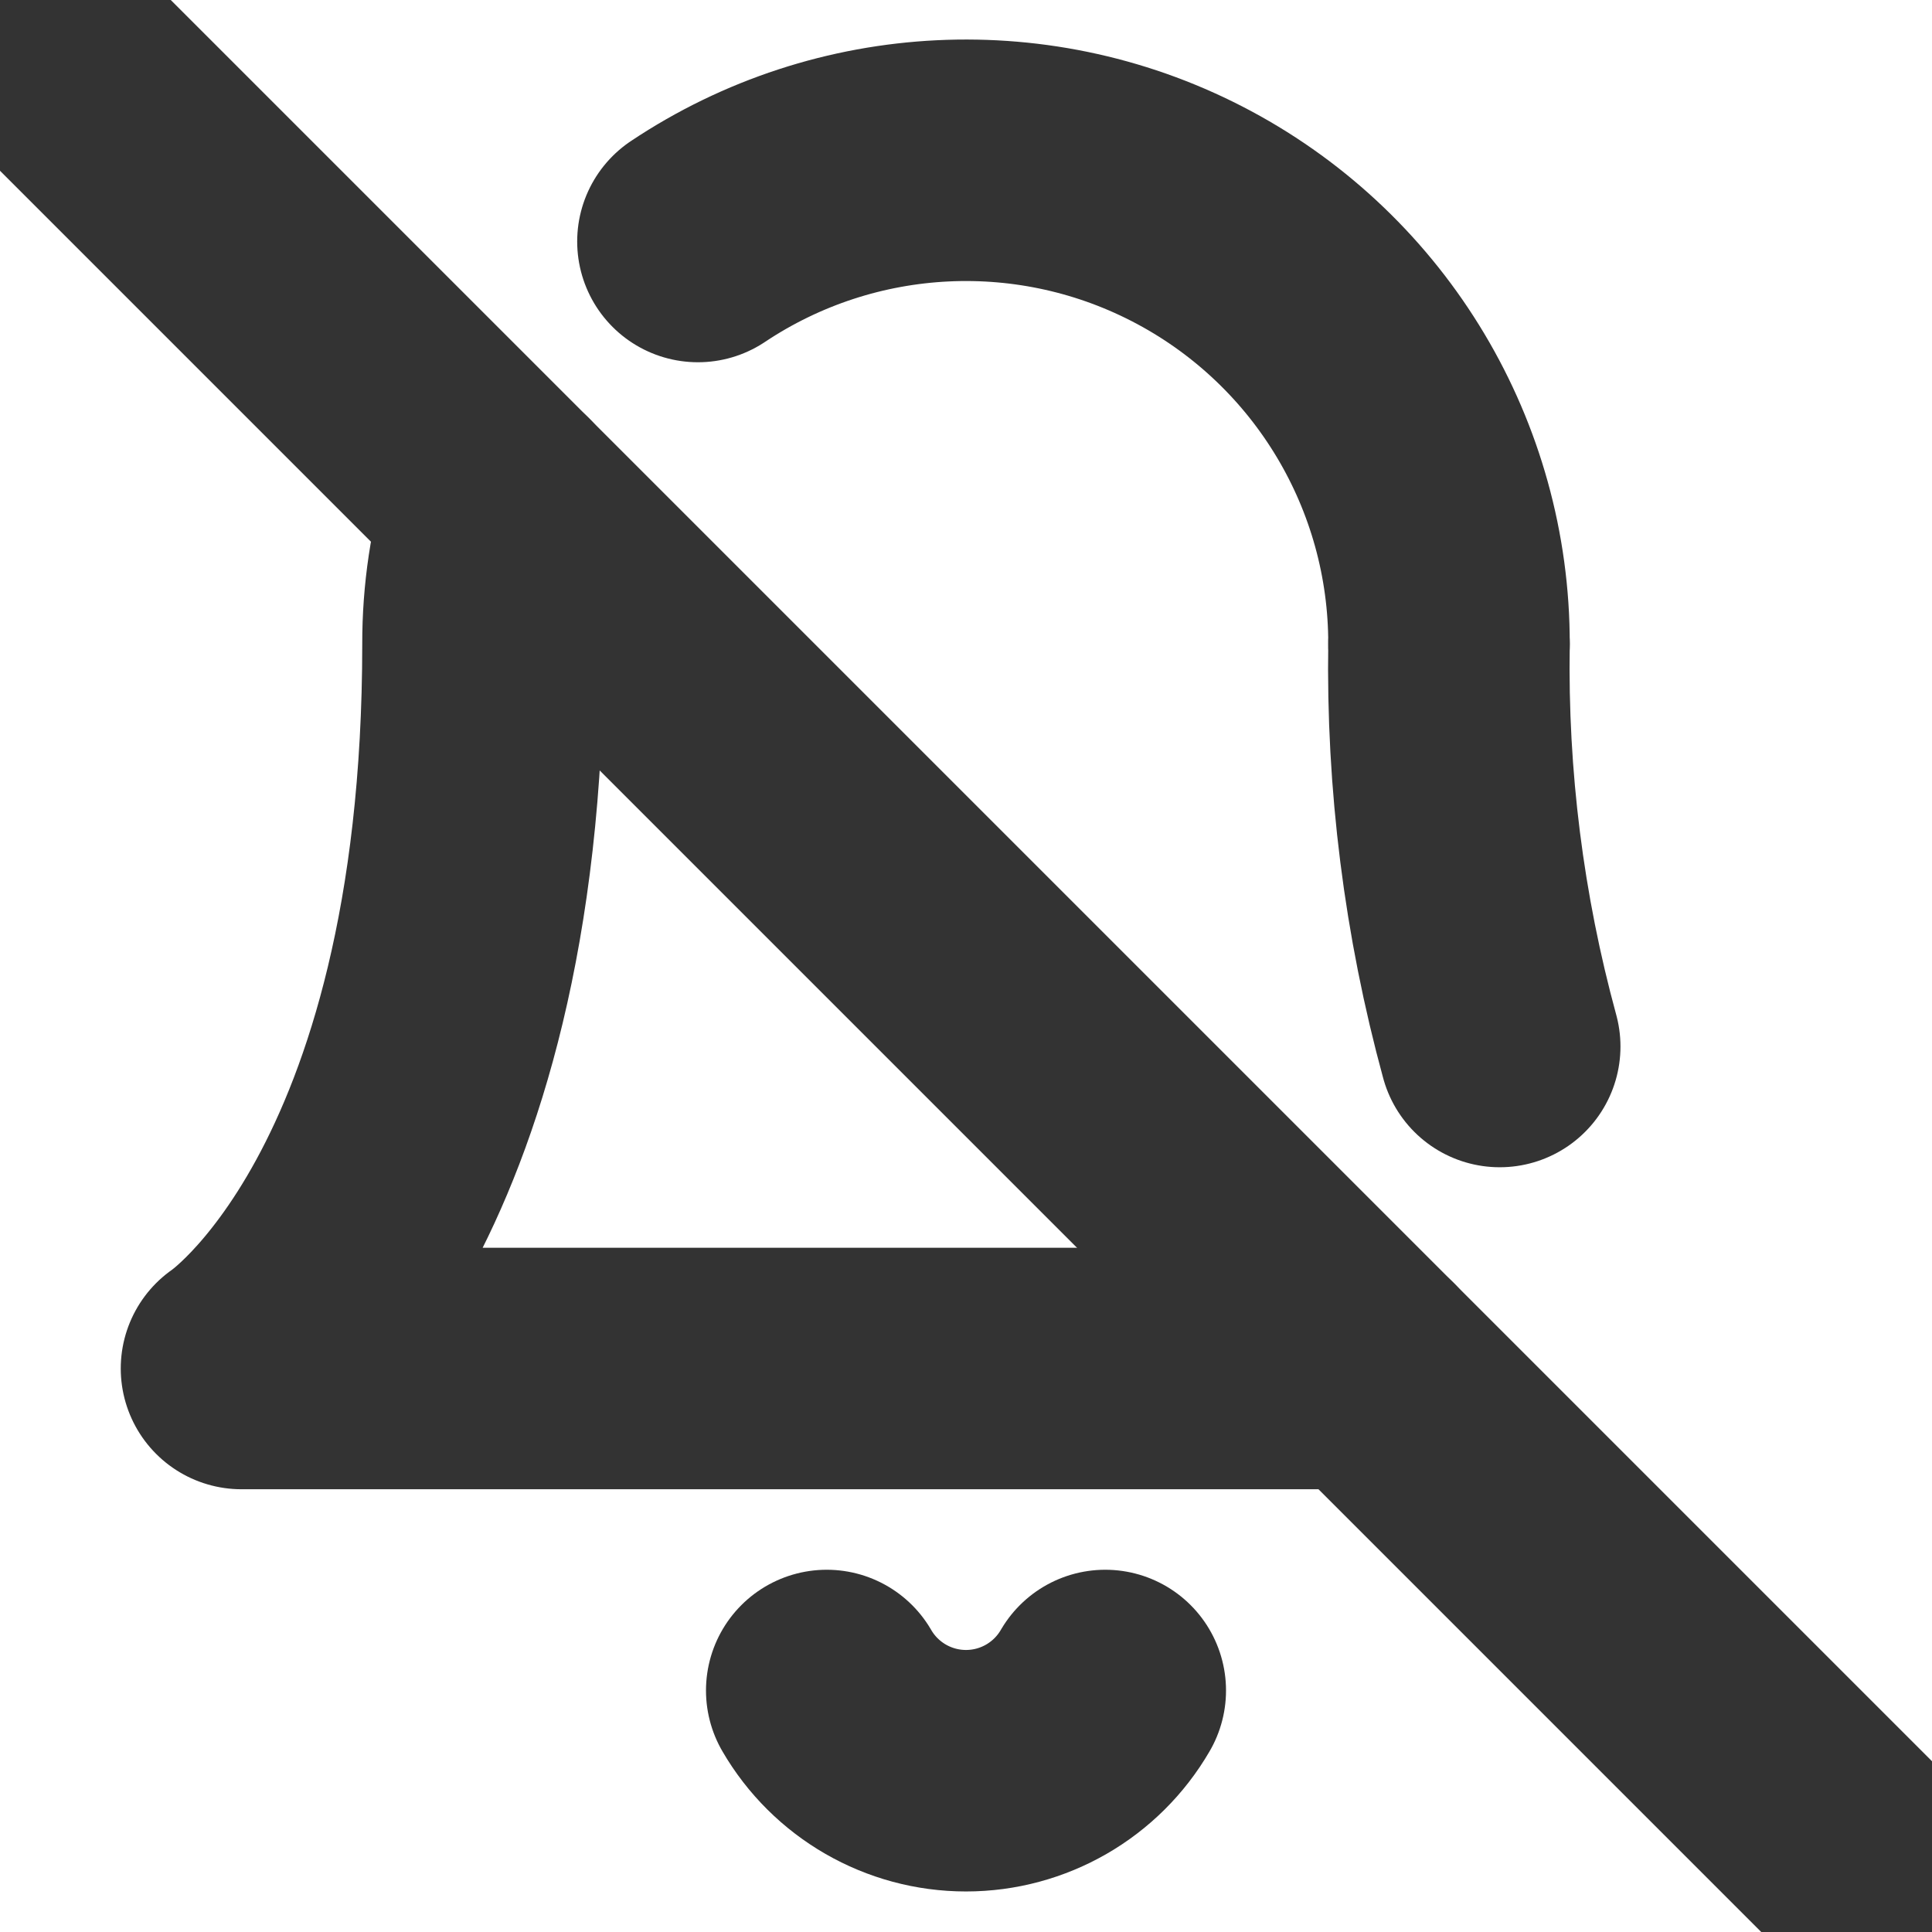
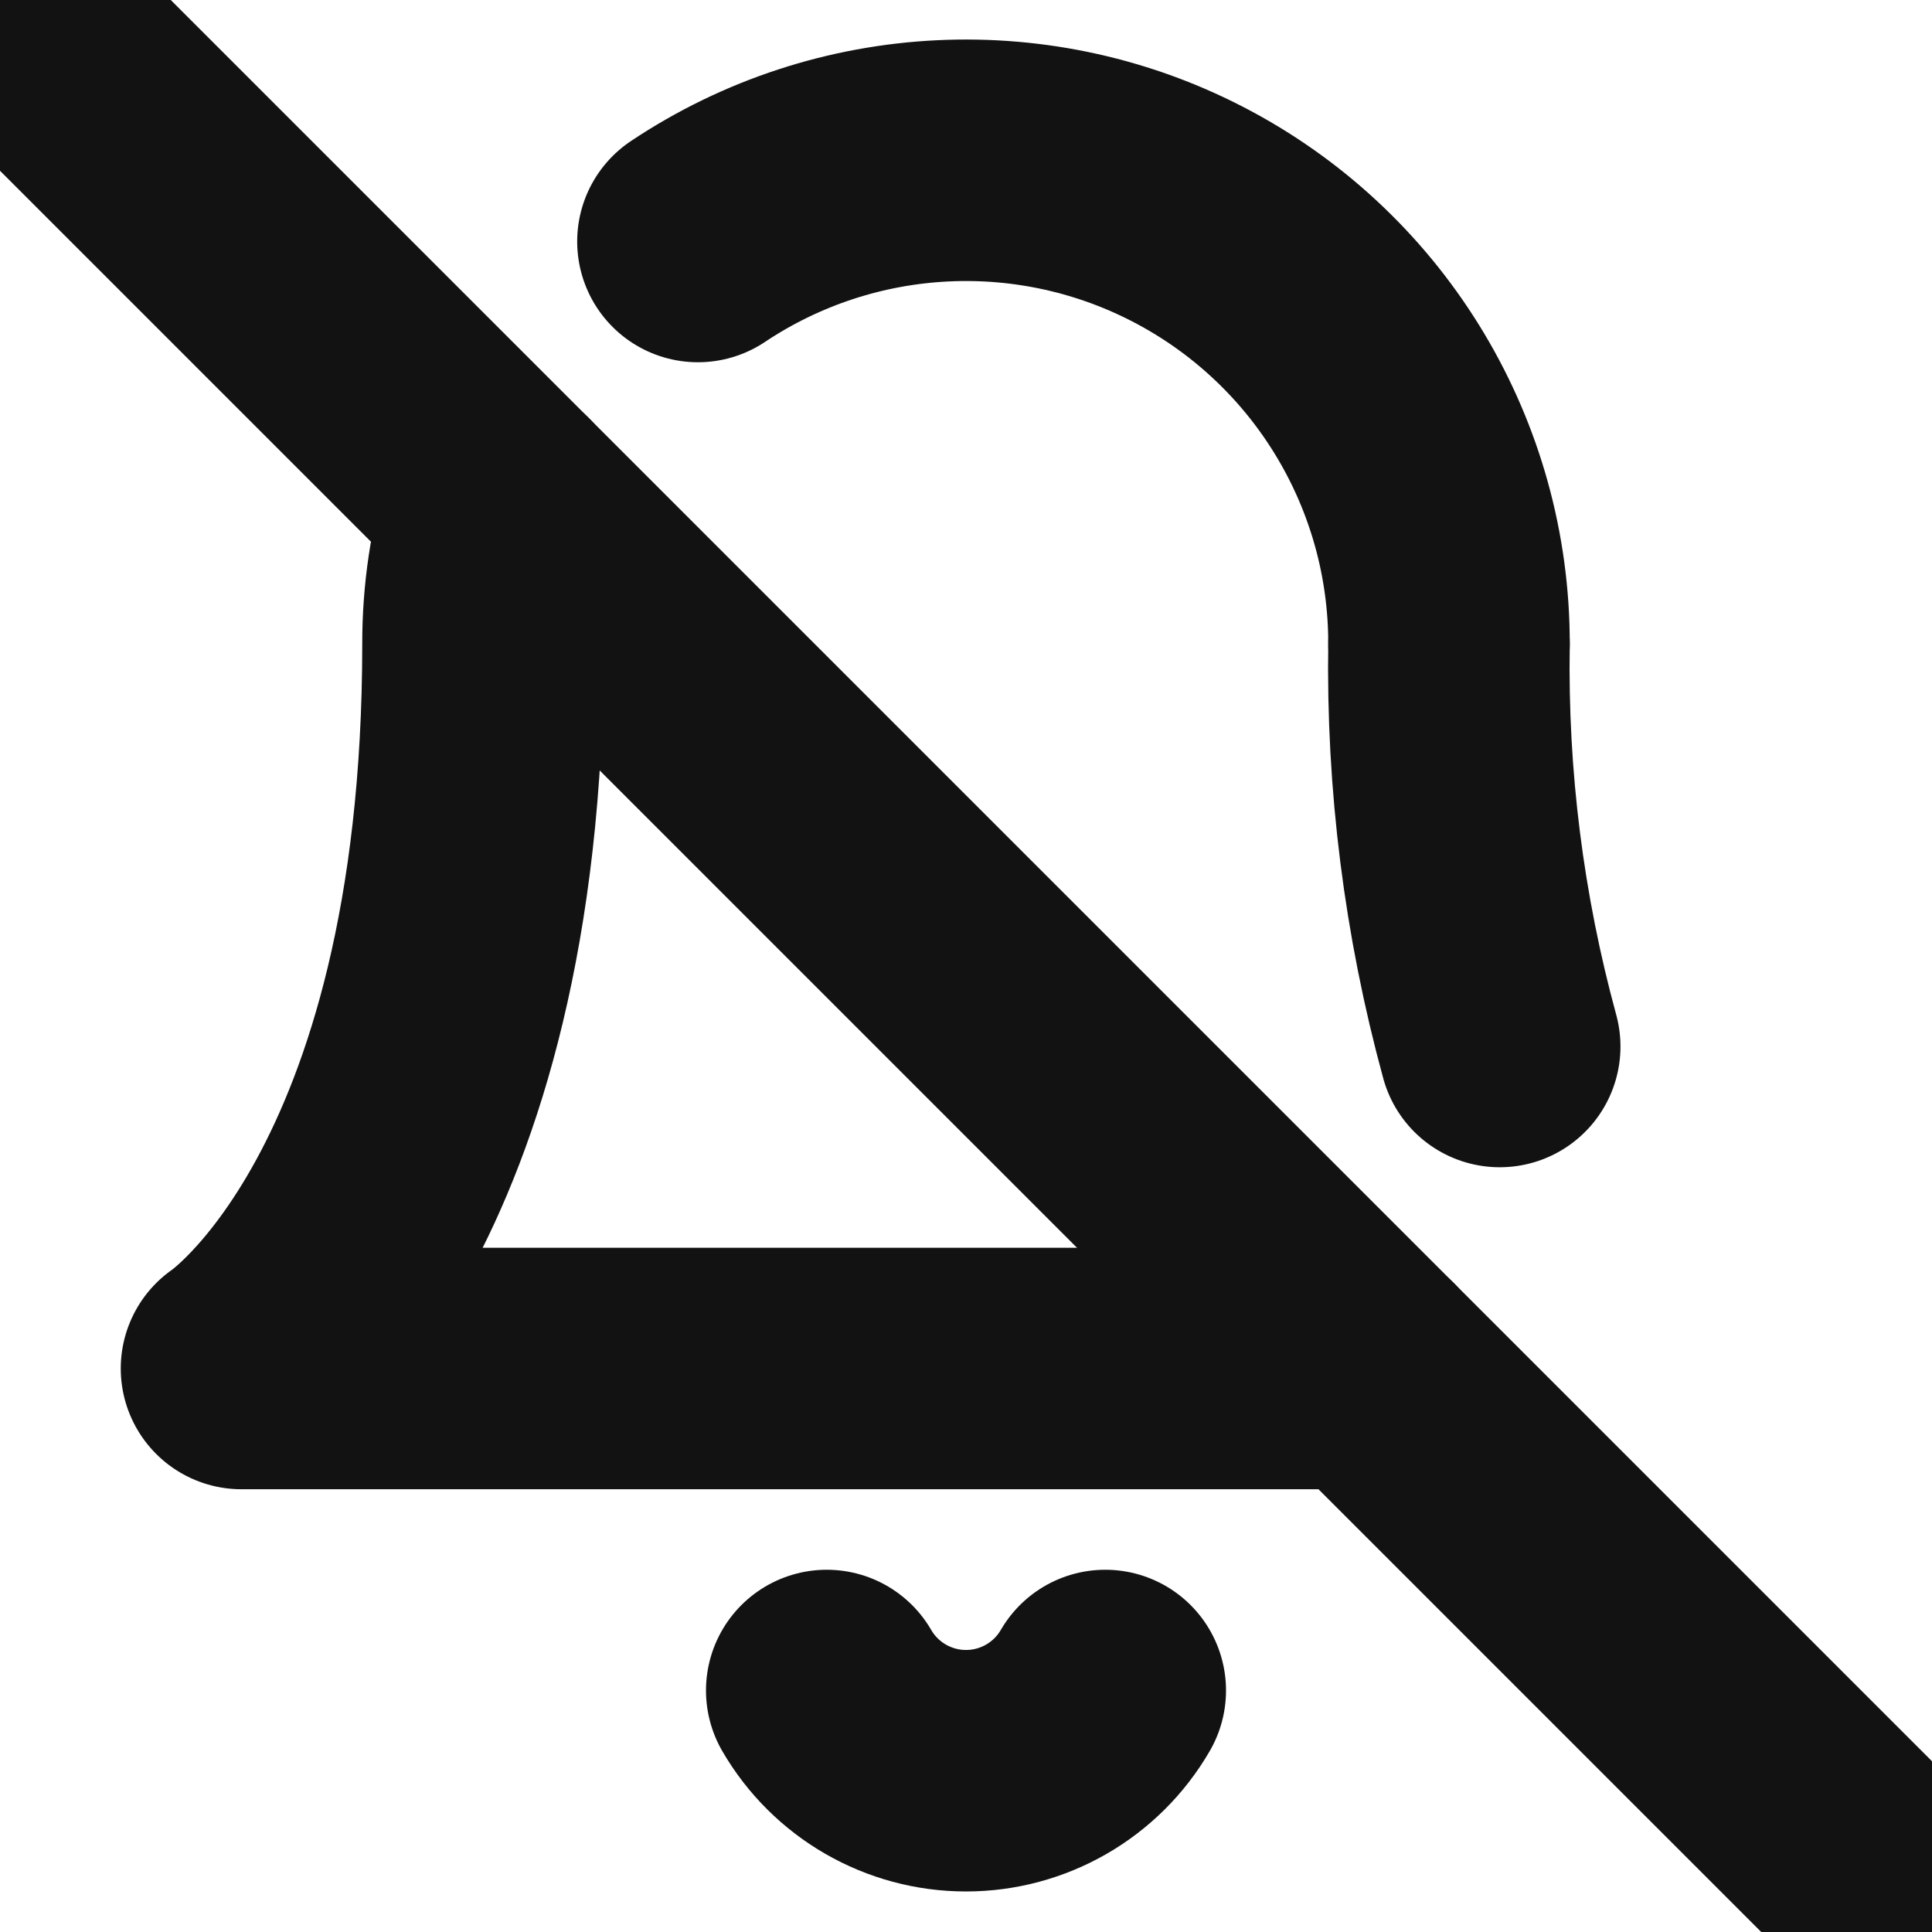
- <svg xmlns="http://www.w3.org/2000/svg" width="100" height="100" viewBox="0 0 24 24" fill="none" stroke="#333333" stroke-width="3" stroke-linecap="round" stroke-linejoin="round" class="feather feather-bell-off">
+ <svg xmlns="http://www.w3.org/2000/svg" width="100" height="100" viewBox="0 0 24 24" fill="none" stroke="#121212" stroke-width="3" stroke-linecap="round" stroke-linejoin="round" class="feather feather-bell-off">
  <path d="M13.73 21a2 2 0 0 1-3.46 0" />
  <path d="M18.63 13A17.89 17.89 0 0 1 18 8" />
  <path d="M6.26 6.26A5.86 5.86 0 0 0 6 8c0 7-3 9-3 9h14" />
  <path d="M18 8a6 6 0 0 0-9.33-5" />
  <line x1="1" y1="1" x2="23" y2="23" />
</svg>
